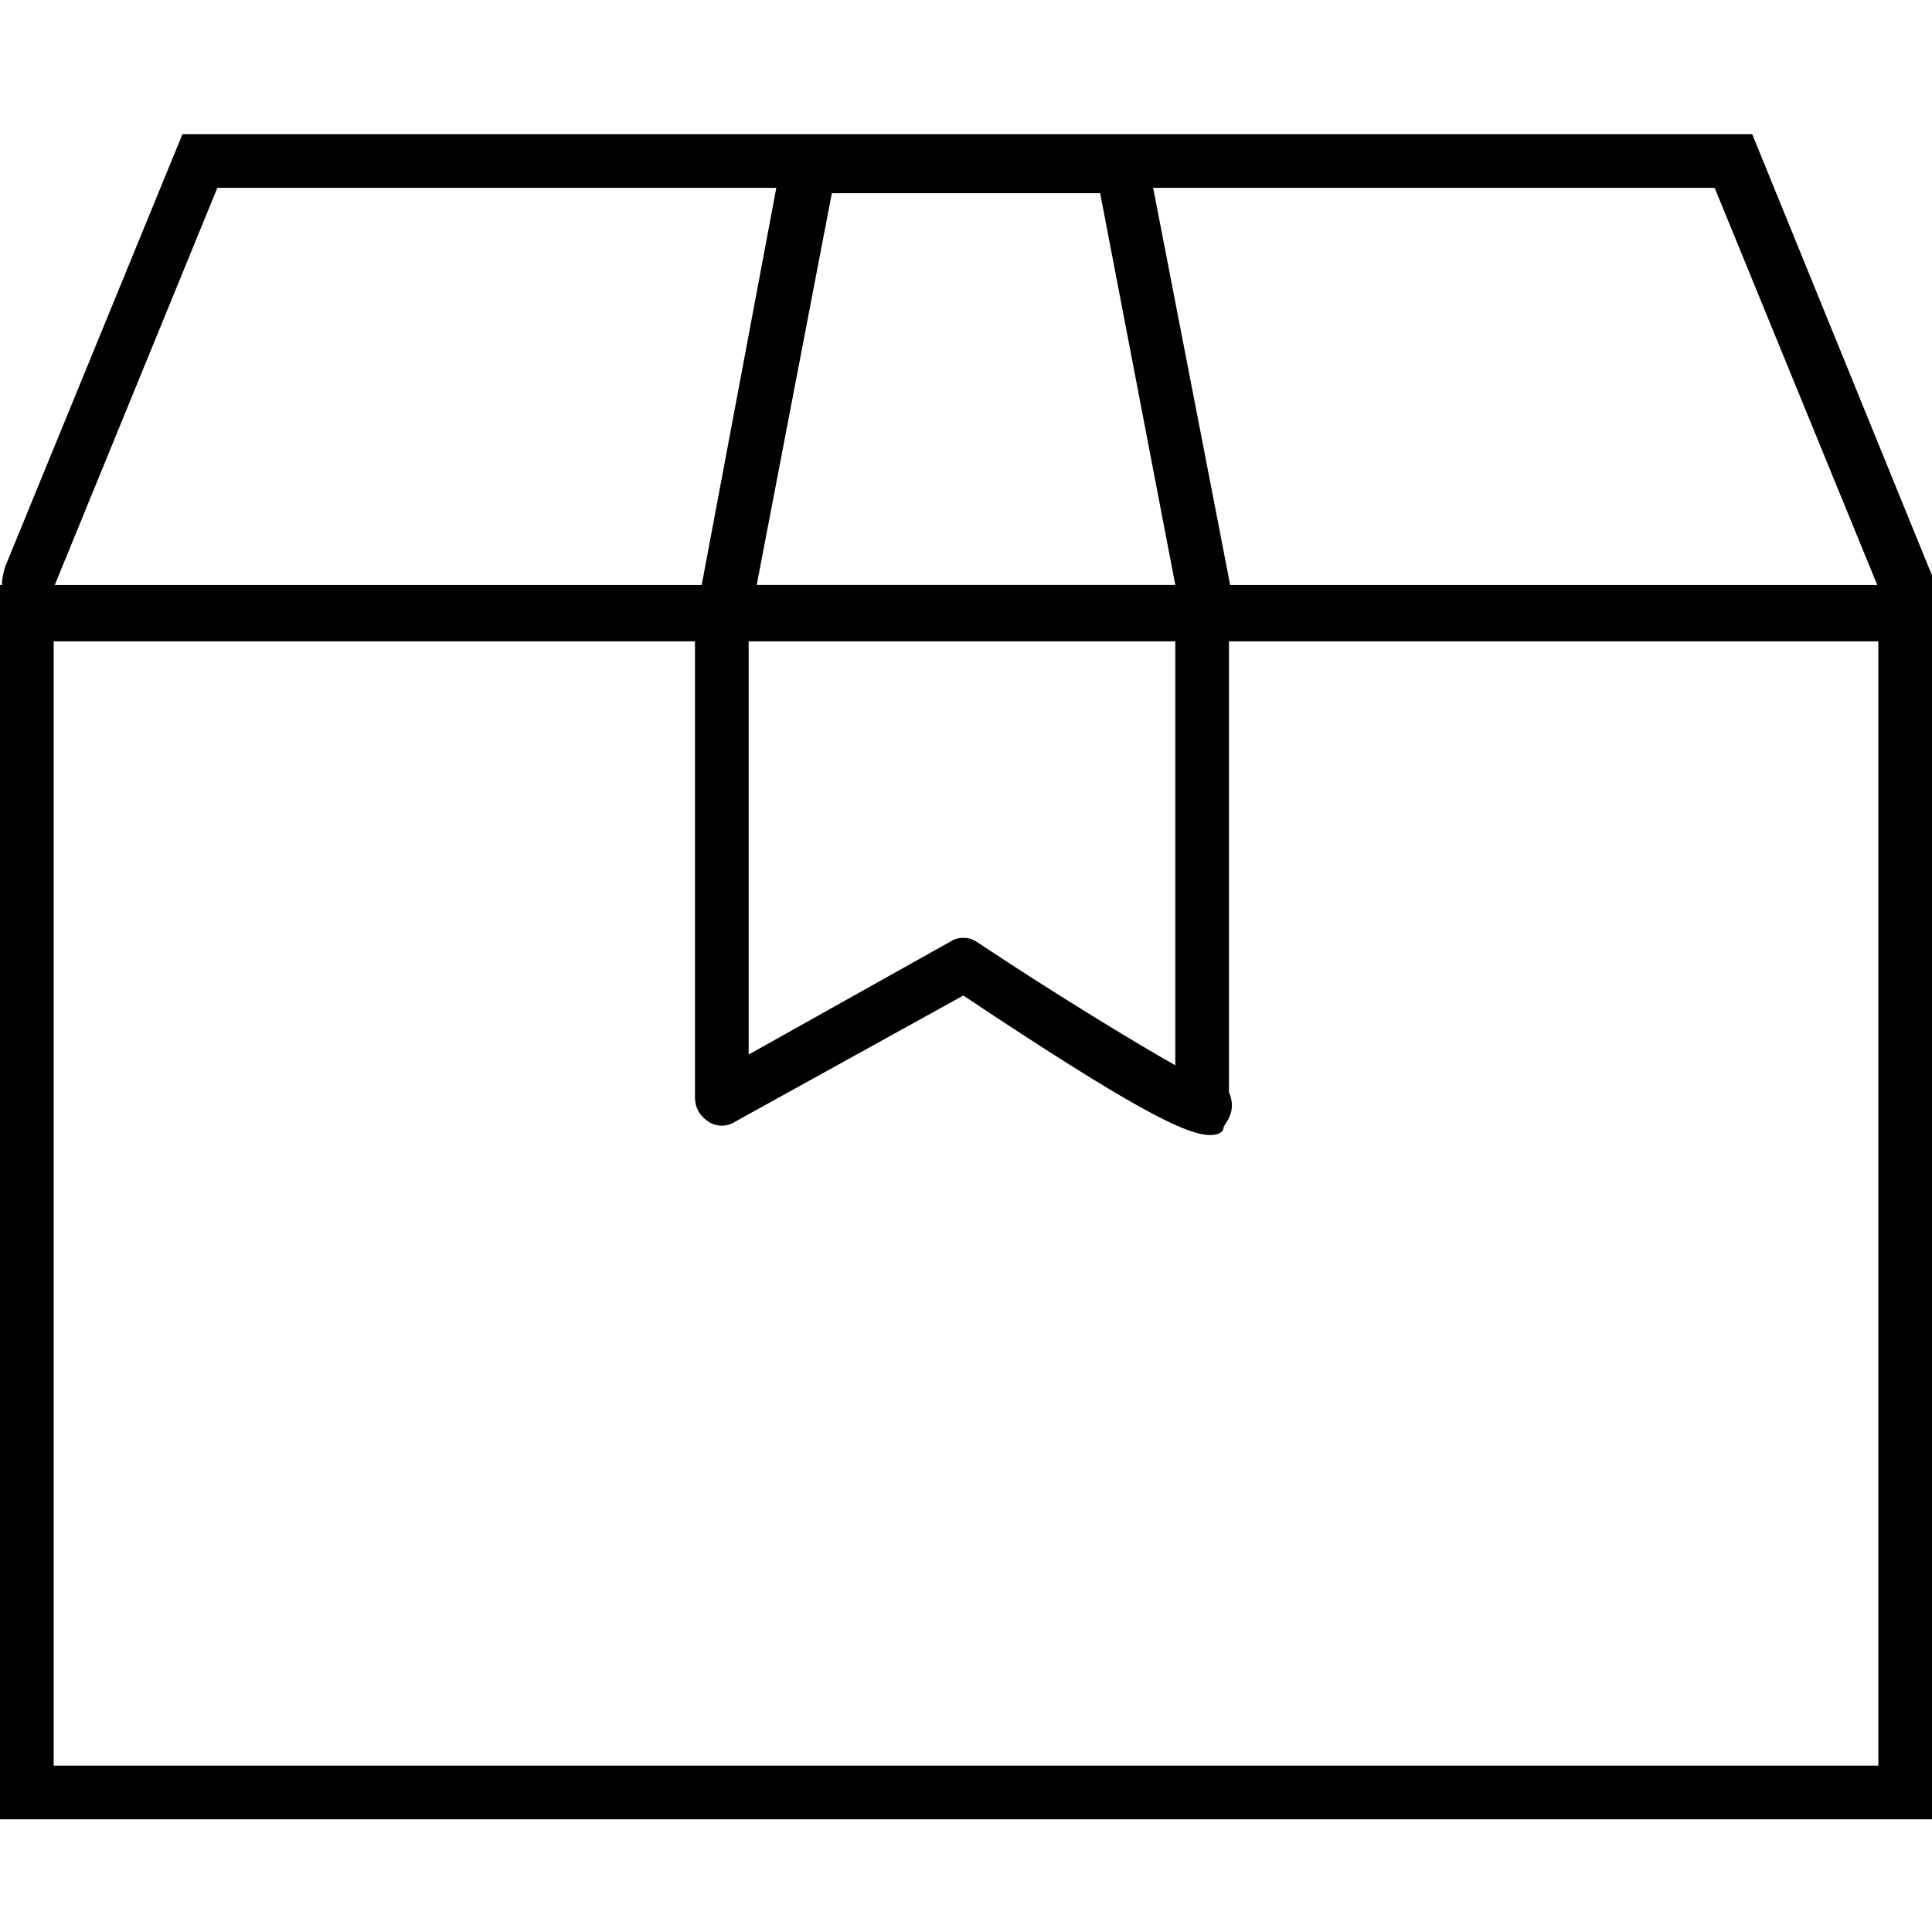
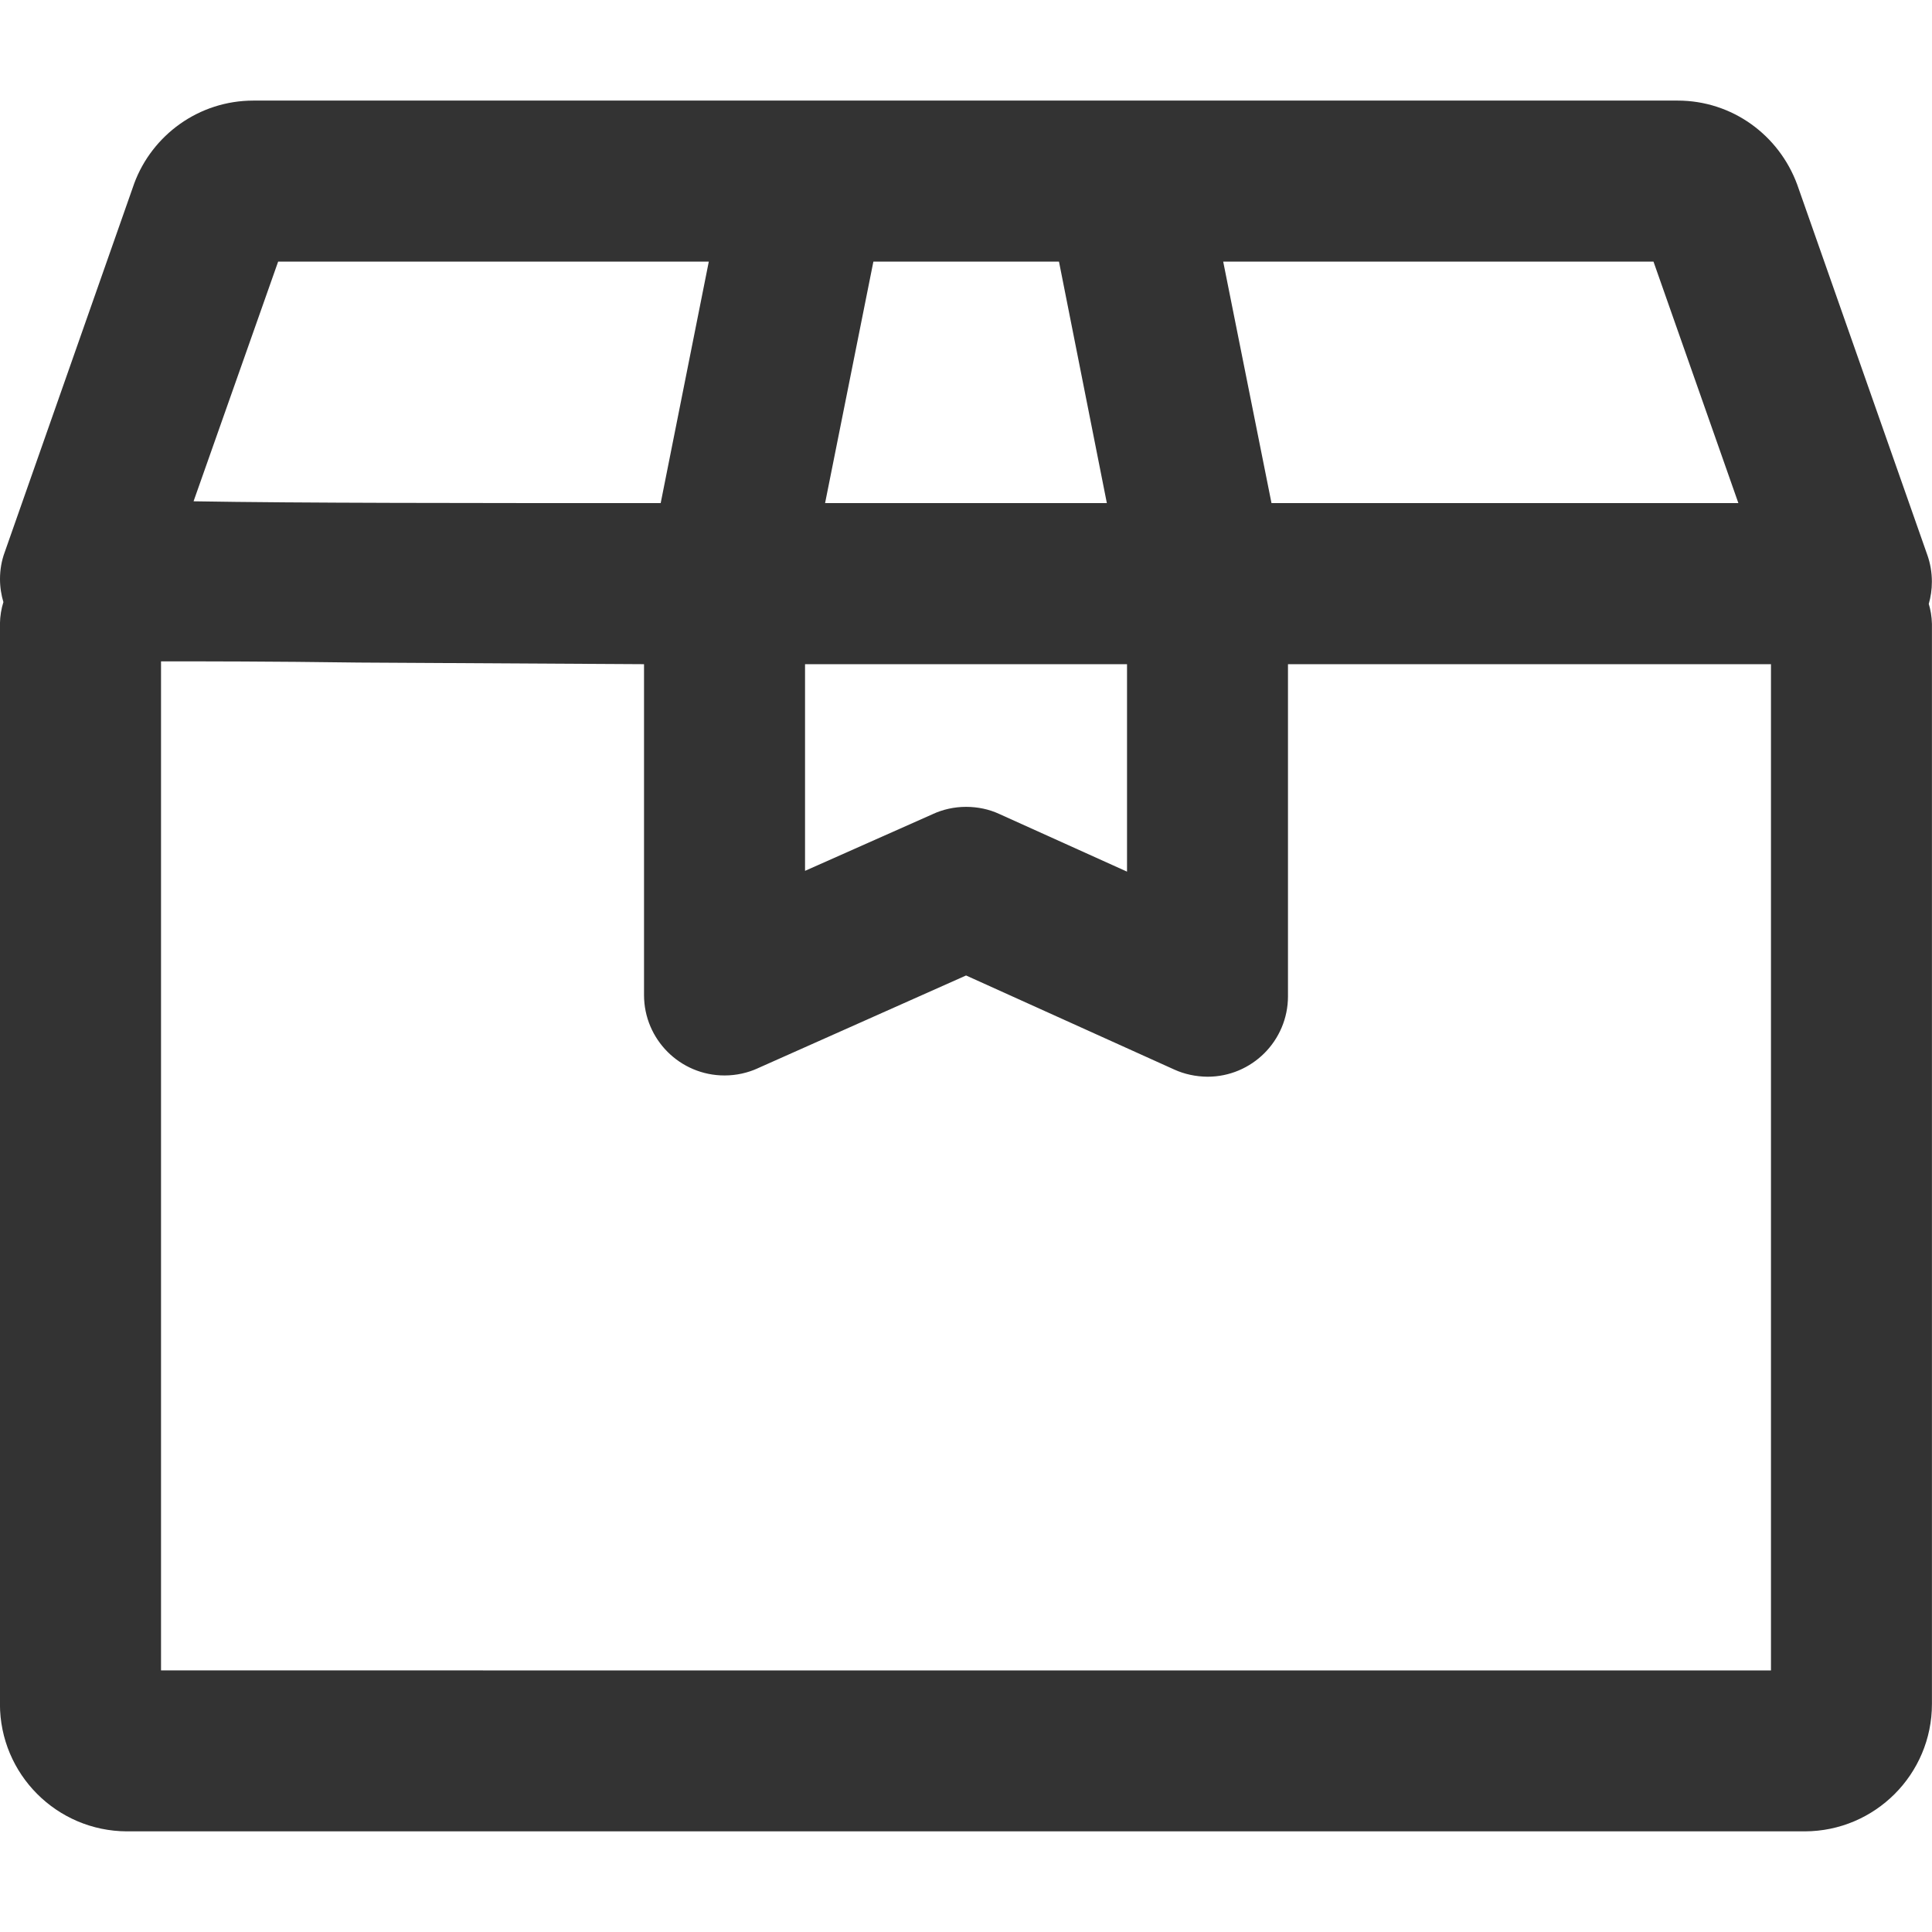
- <svg xmlns="http://www.w3.org/2000/svg" version="1.1" id="Layer_1" x="0px" y="0px" viewBox="0 0 72 72" style="enable-background:new 0 0 72 72;" xml:space="preserve">
-   <g>
-     <g>
-       <path d="M72,67.8H0v-46h72V67.8z M2,65.8h68v-42H2V65.8z" />
-     </g>
-     <g>
-       <path d="M70,23.9H2c-0.7,0-1.3-0.3-1.6-0.9c-0.4-0.6-0.4-1.3-0.2-1.9L6.8,5h58.5l6.6,16.2c0.3,0.6,0.2,1.3-0.2,1.9    C71.3,23.6,70.7,23.9,70,23.9z M8.1,7L2,21.9l68,0L63.9,7H8.1z" />
-     </g>
-     <g>
-       <path d="M45,23.8H27c-0.3,0-0.6-0.1-0.8-0.4S26,22.9,26,22.6l3.1-16.5c0.1-0.5,0.5-0.8,1-0.8h11.7c0.5,0,0.9,0.3,1,0.8L46,22.6    c0.1,0.3,0,0.6-0.2,0.8C45.6,23.6,45.3,23.8,45,23.8z M28.2,21.8h15.6L41,7.2H31L28.2,21.8z" />
-     </g>
-     <g>
-       <path d="M45.1,42.3c-0.9,0-2.9-1-9.2-5.2l-8.5,4.7c-0.3,0.2-0.7,0.2-1,0c-0.3-0.2-0.5-0.5-0.5-0.9V23c0-0.6,0.4-1,1-1s1,0.4,1,1    v16.3l7.5-4.2c0.3-0.2,0.7-0.2,1,0c2.7,1.8,5.8,3.7,7.4,4.6V23c0-0.6,0.4-1,1-1s1,0.4,1,1v17.7c0.3,0.7-0.1,1.1-0.2,1.3    C45.6,42.2,45.4,42.3,45.1,42.3z" />
-     </g>
-   </g>
+ <svg xmlns="http://www.w3.org/2000/svg" version="1.1" width="32" height="32" viewBox="0 0 32 32">
+   <path fill="#333" d="M31.947 10c0.032-0.109 0.051-0.235 0.051-0.365 0-0.157-0.027-0.308-0.077-0.448l0.003 0.009-2.157-6.14c-0.302-0.818-1.075-1.39-1.981-1.39-0.007 0-0.013 0-0.020 0h-23.549c-0.006-0-0.012-0-0.019-0-0.906 0-1.679 0.572-1.976 1.375l-0.005 0.015-2.14 6.093c-0.049 0.132-0.077 0.283-0.077 0.442 0 0.136 0.021 0.267 0.059 0.391l-0.003-0.009c-0.034 0.107-0.055 0.231-0.057 0.359v17.891c0 0 0 0 0 0 0 1.163 0.941 2.106 2.103 2.11h27.79c1.164-0.002 2.107-0.946 2.107-2.11 0 0 0 0 0 0v0-17.89c-0.003-0.12-0.022-0.234-0.056-0.342l0.002 0.009zM28.793 8.333h-7.733l-0.8-4h7.127zM18.667 14.437l-2.12-0.957c-0.16-0.074-0.348-0.116-0.545-0.116s-0.385 0.043-0.553 0.12l0.008-0.003-2.123 0.943v-3.423h5.333zM17.54 4.333l0.793 4h-4.667l0.8-4zM4.607 4.333h7.133l-0.797 4c-3.187 0-6 0-7.737-0.030zM2.667 27.667v-16.713c0.747 0 1.79 0 3.27 0.020l4.73 0.027v5.477c0 0.001 0 0.002 0 0.002 0 0.736 0.597 1.333 1.333 1.333 0.197 0 0.384-0.043 0.552-0.119l-0.008 0.003 3.457-1.54 3.453 1.56c0.161 0.073 0.349 0.115 0.546 0.117h0c0.736 0 1.333-0.597 1.333-1.333v0-5.5h8v16.667z" />
</svg>
